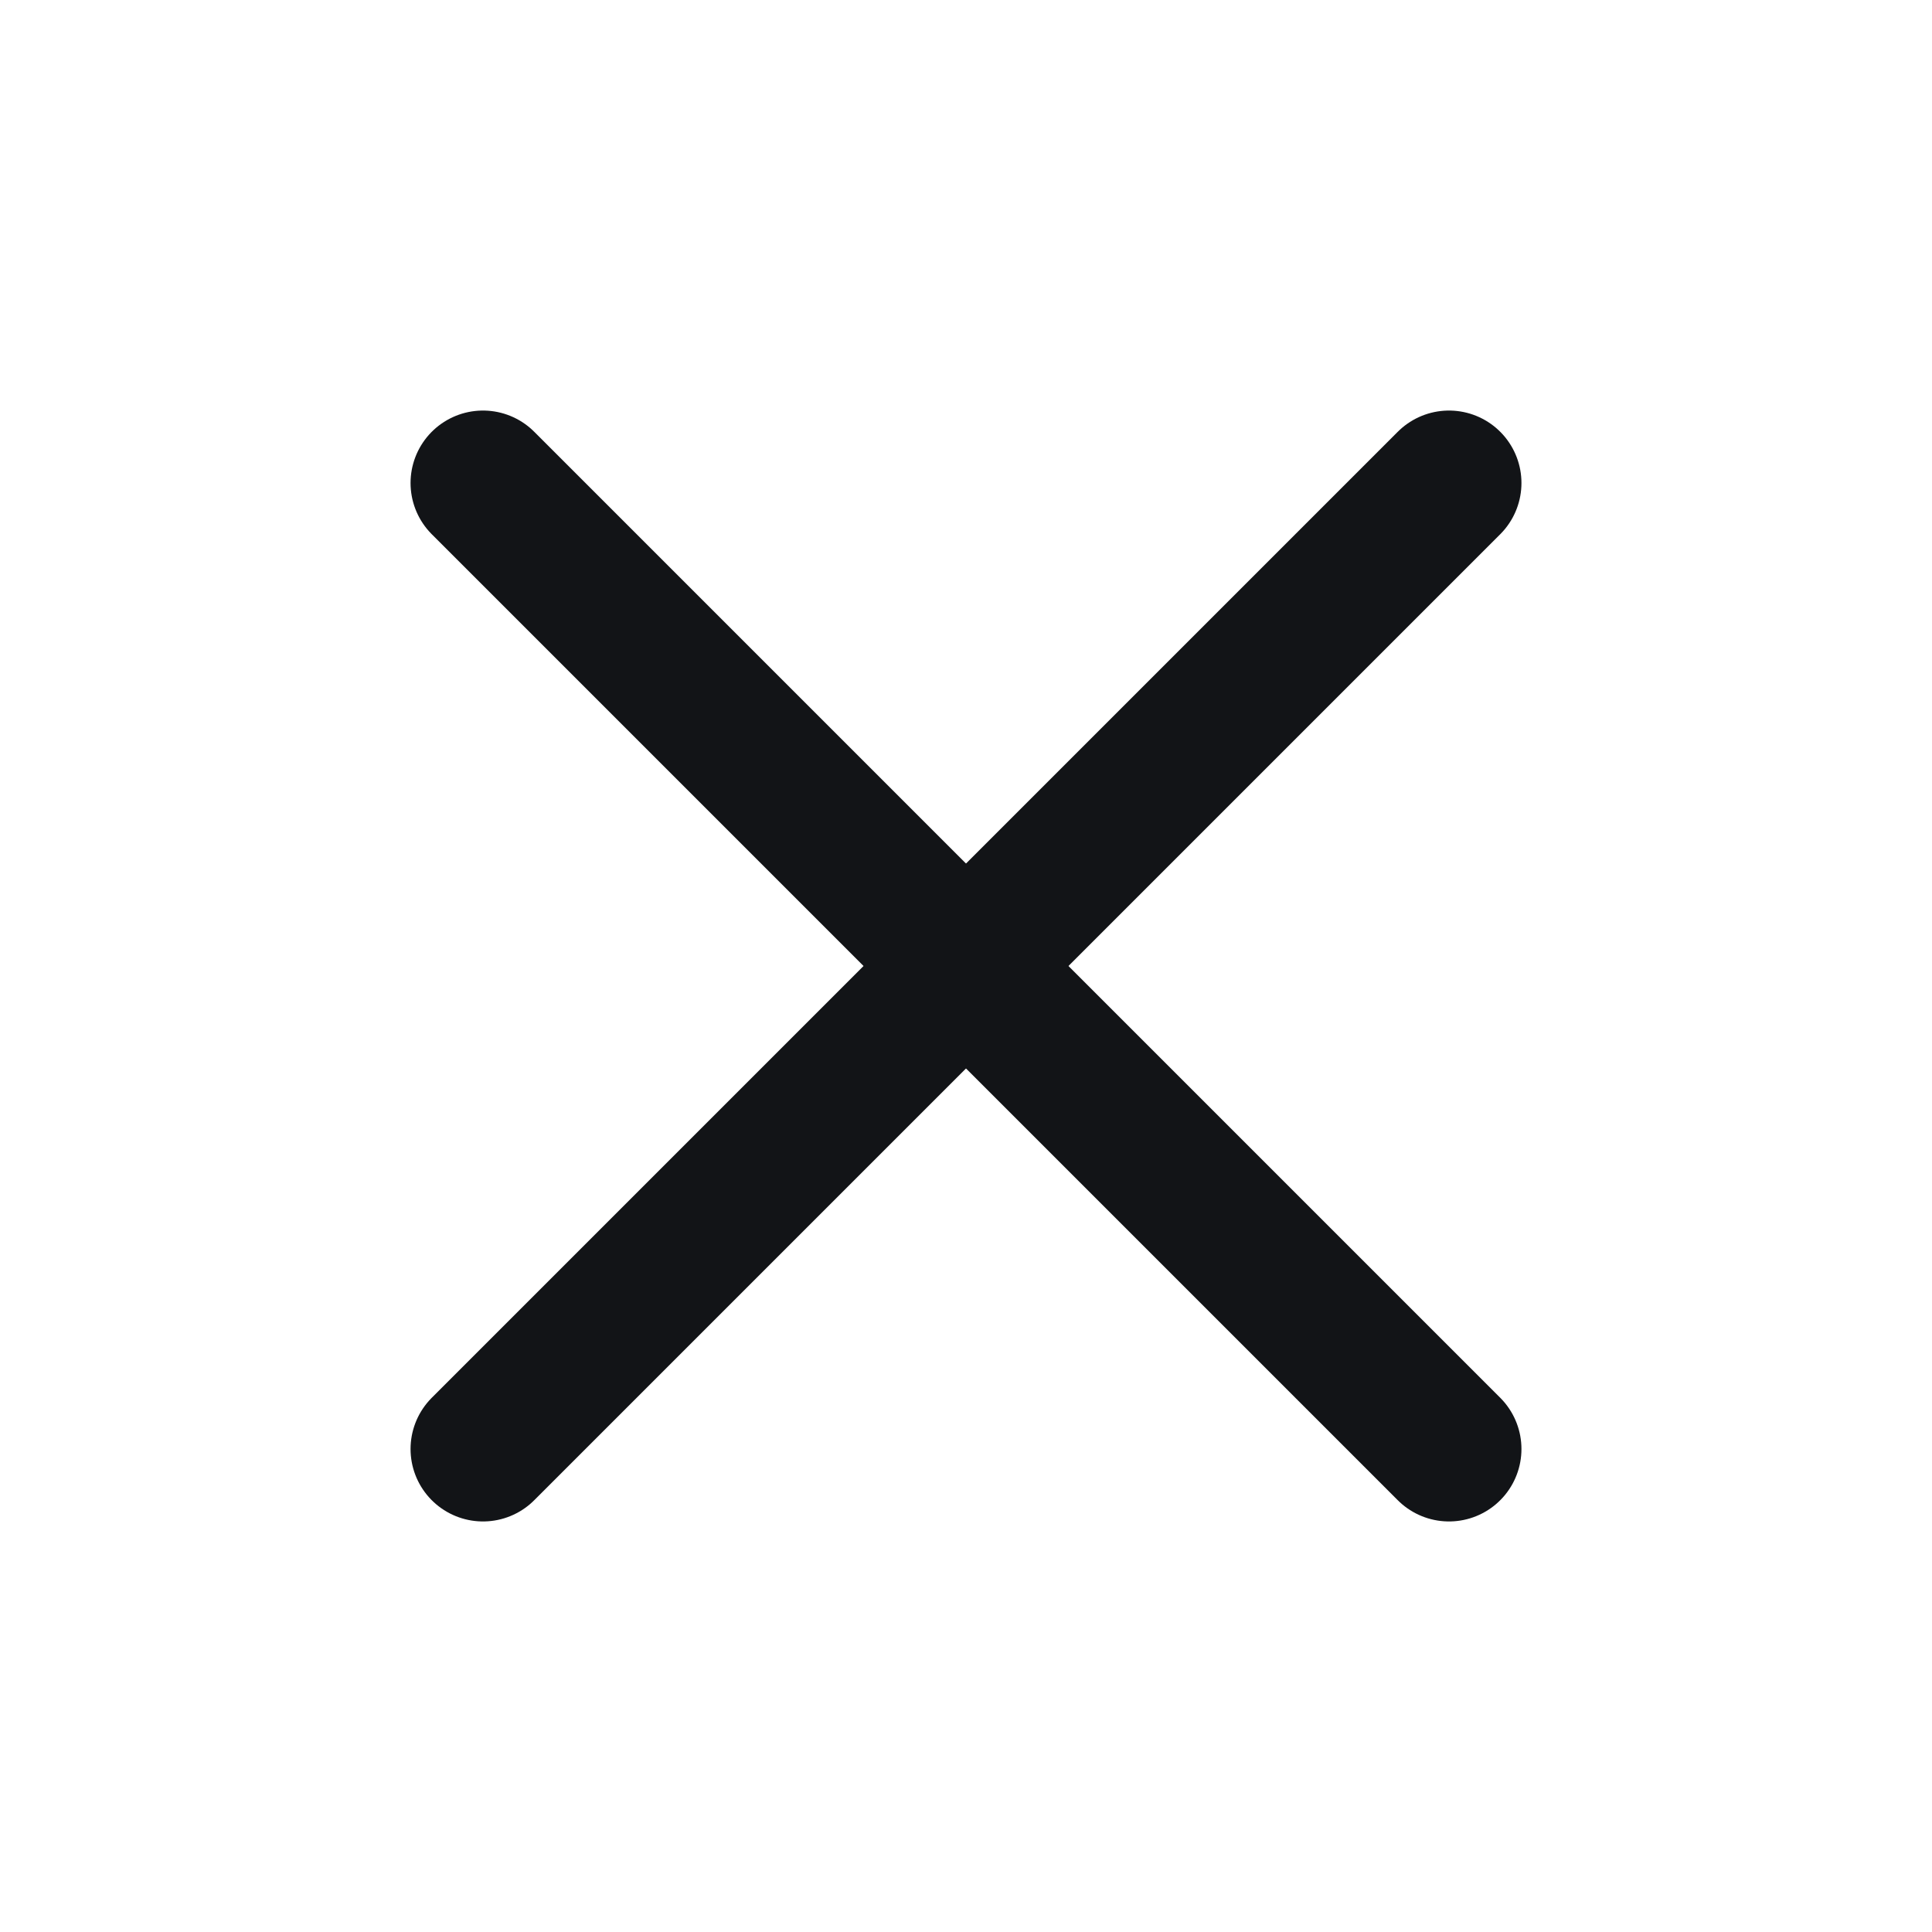
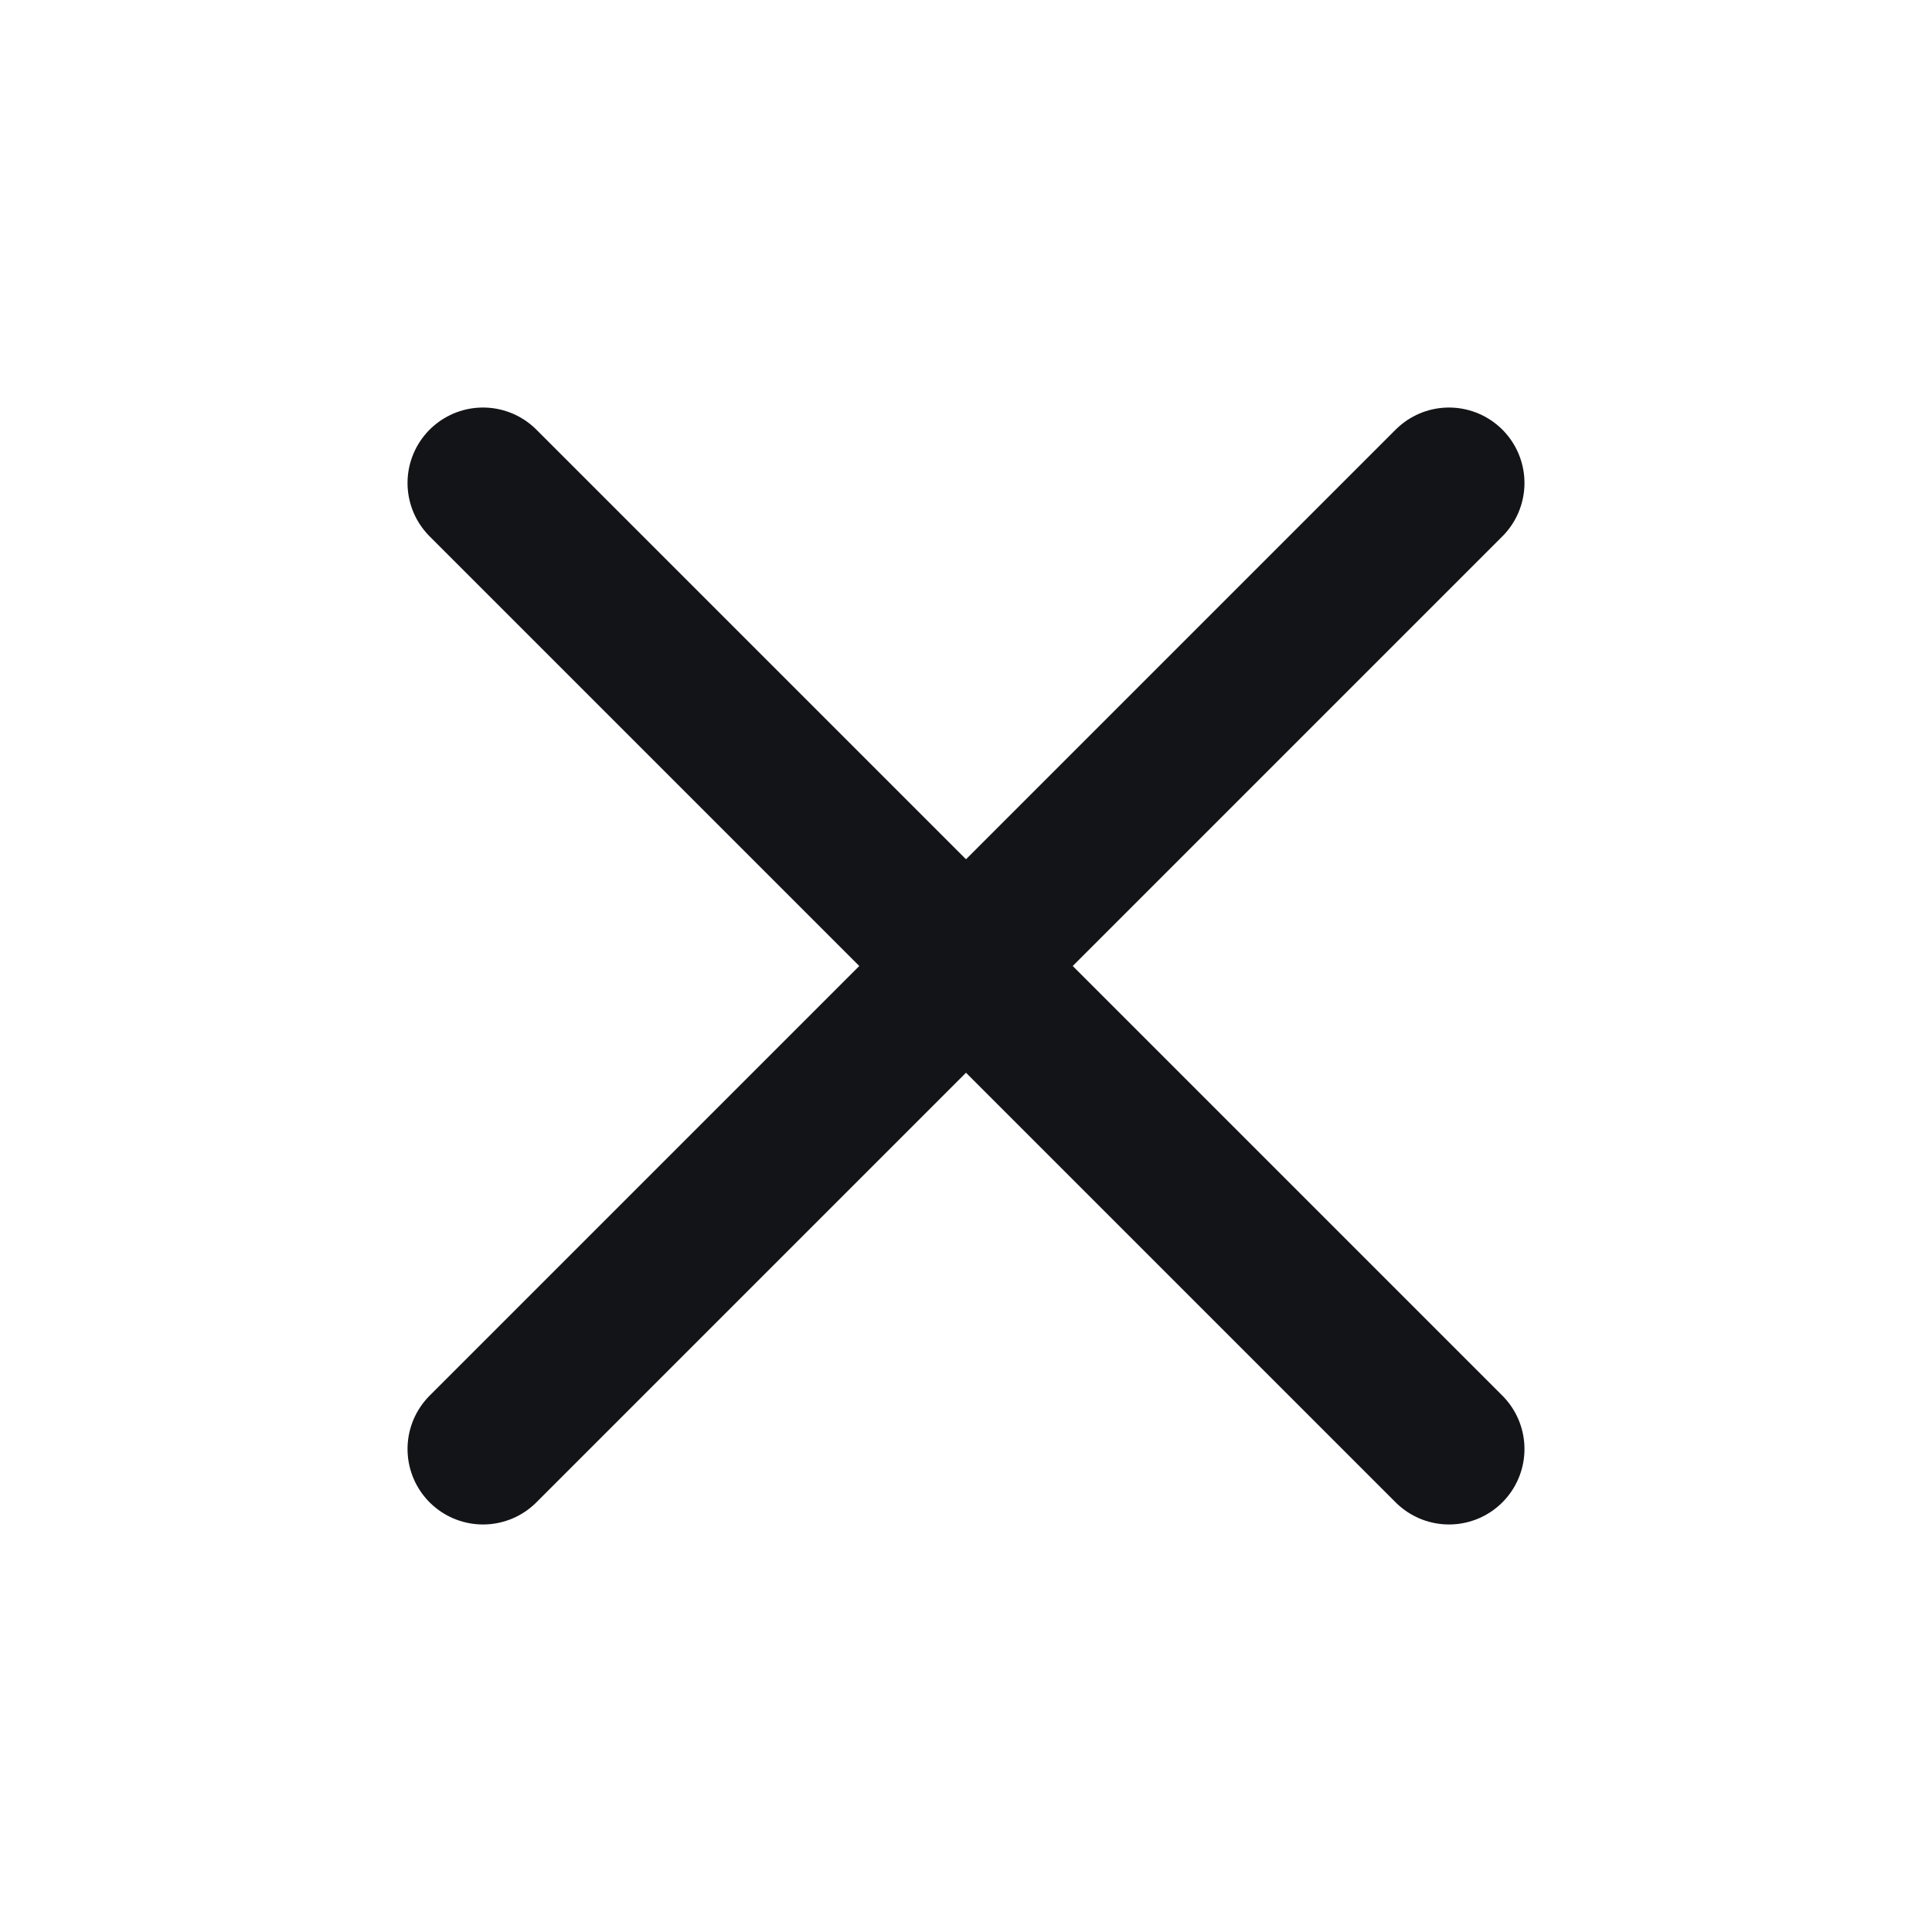
- <svg xmlns="http://www.w3.org/2000/svg" width="24" height="24" viewBox="0 0 24 24" fill="none">
-   <path d="M18 6L6 18" stroke="#121417" stroke-width="1.8" stroke-linecap="round" stroke-linejoin="round" />
-   <path d="M6 6L18 18" stroke="#121417" stroke-width="1.8" stroke-linecap="round" stroke-linejoin="round" />
+ <svg xmlns="http://www.w3.org/2000/svg" width="32" height="32" viewBox="0 0 32 32" fill="none">
+   <path d="M24 8L8 24" stroke="#121417" stroke-width="2.5" stroke-linecap="round" stroke-linejoin="round" />
+   <path d="M8 8L24 24" stroke="#121417" stroke-width="2.5" stroke-linecap="round" stroke-linejoin="round" />
</svg>
